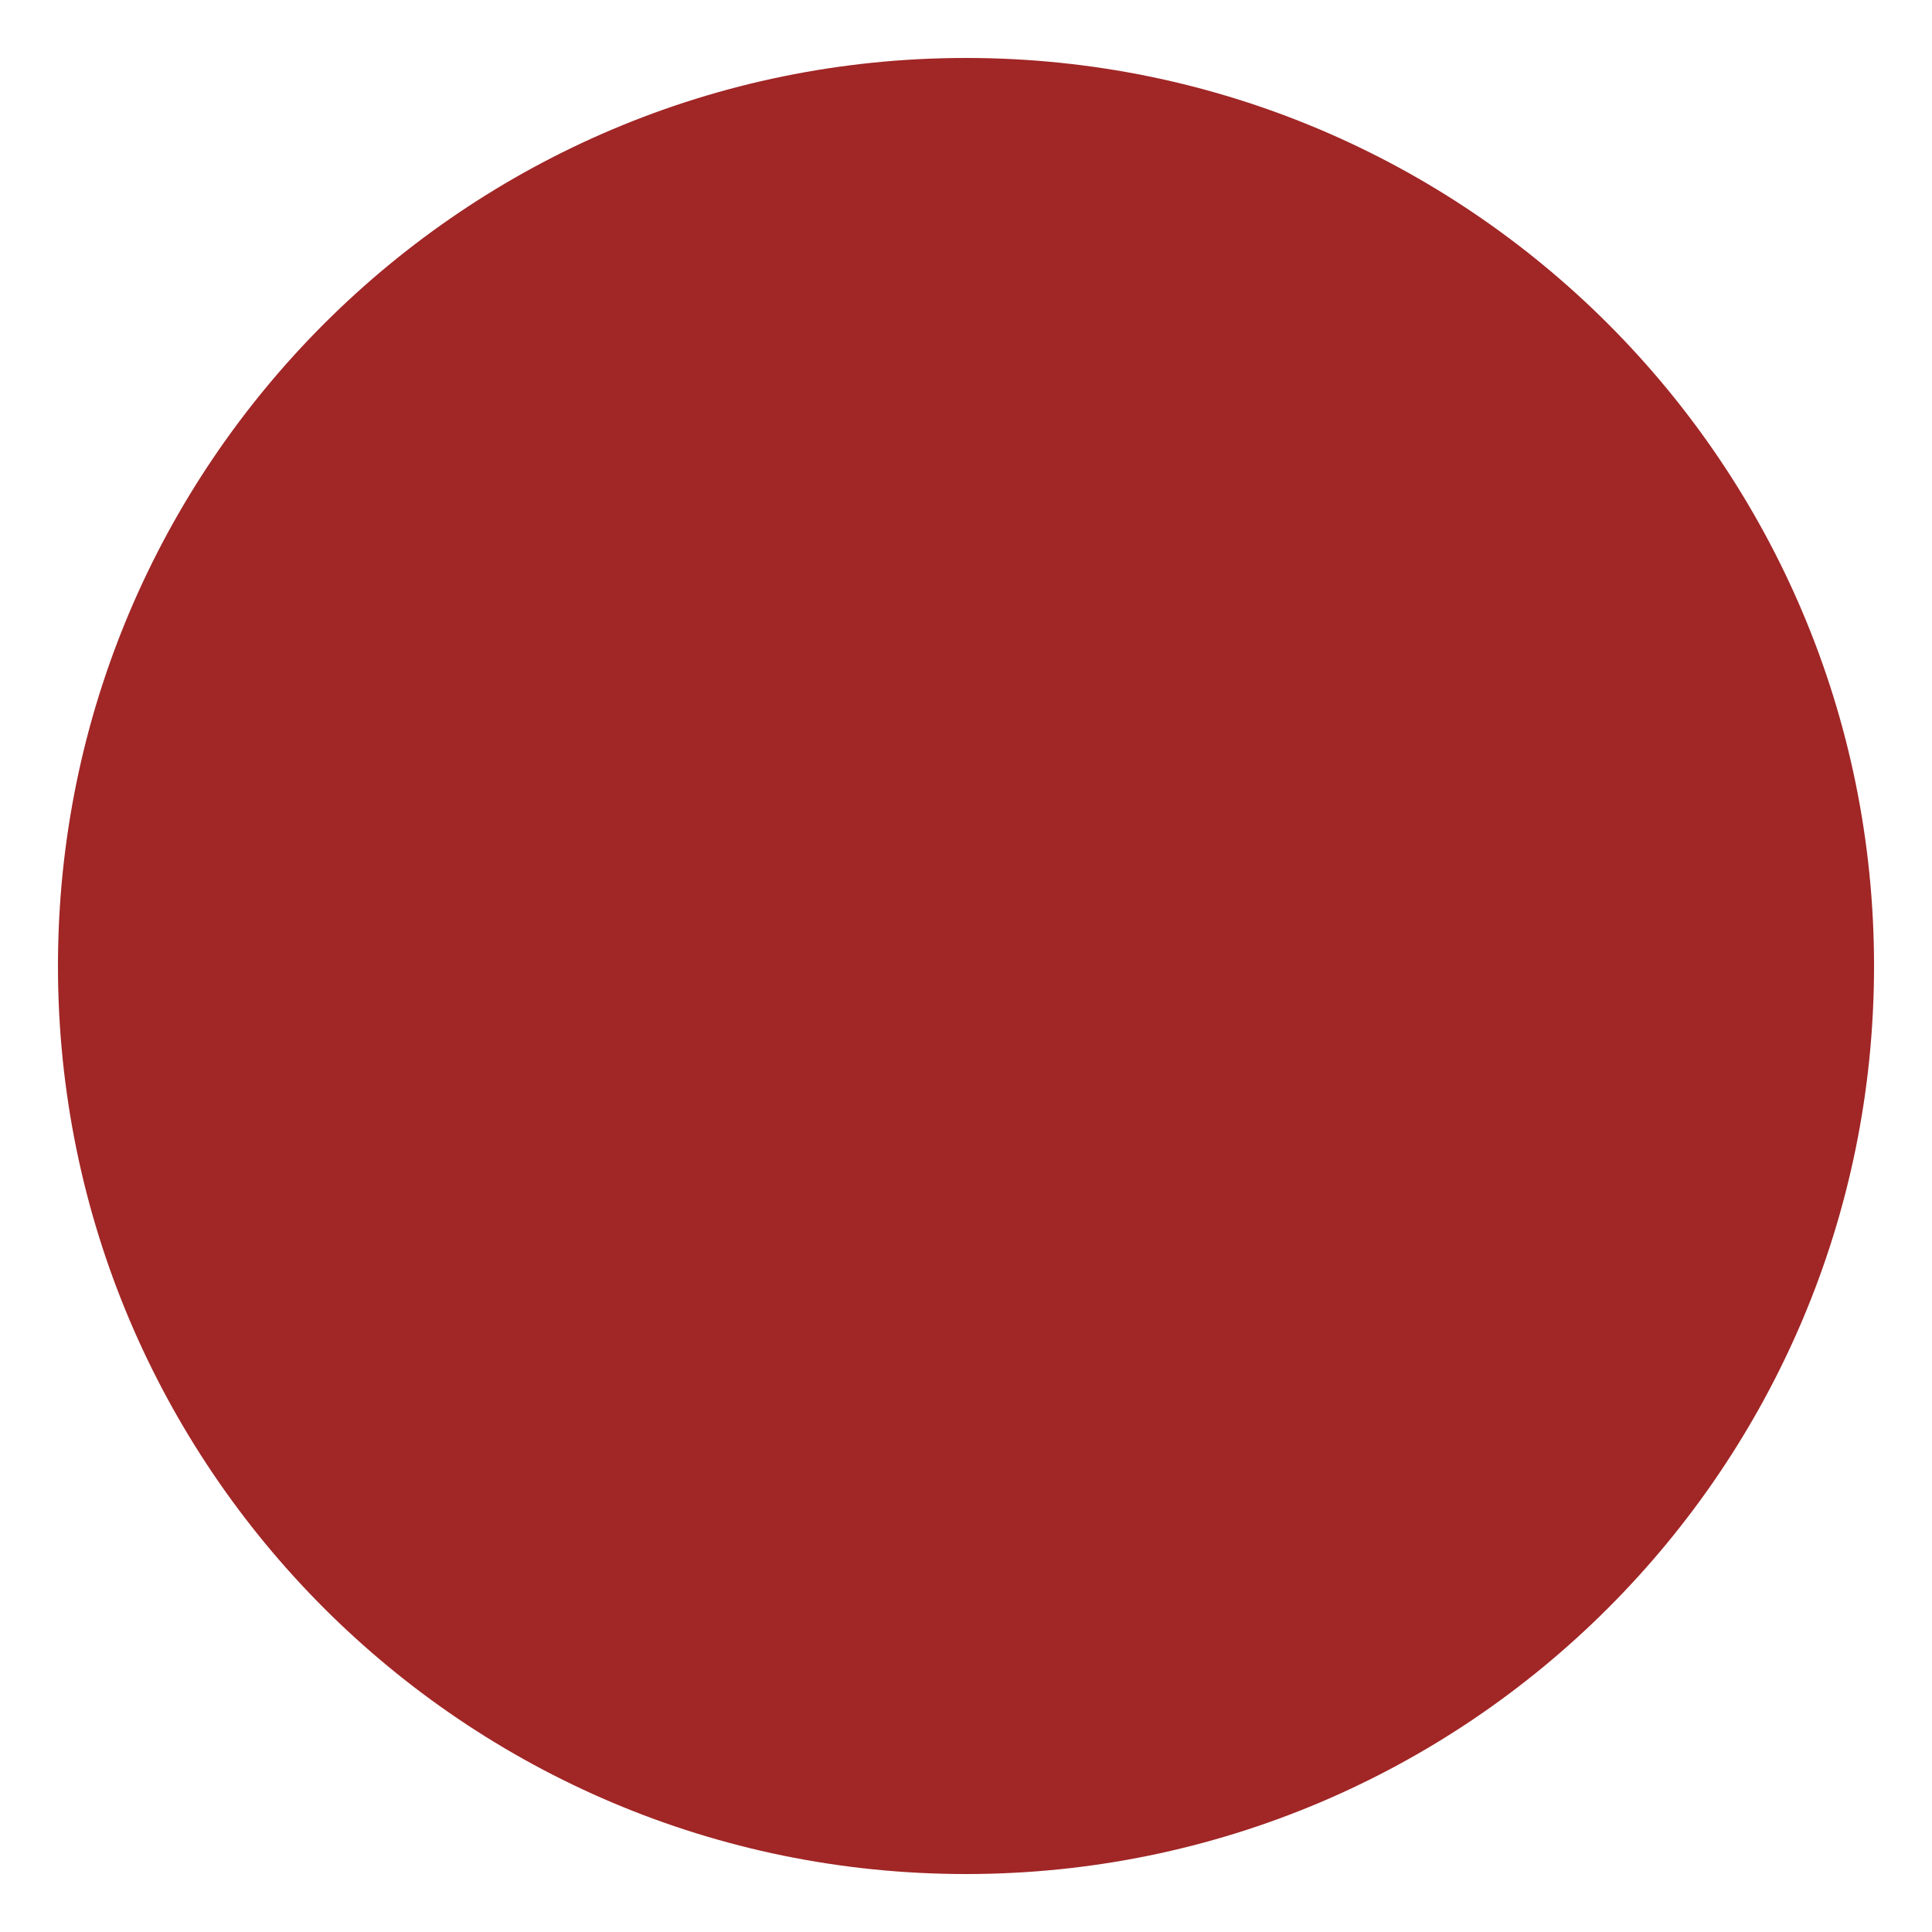
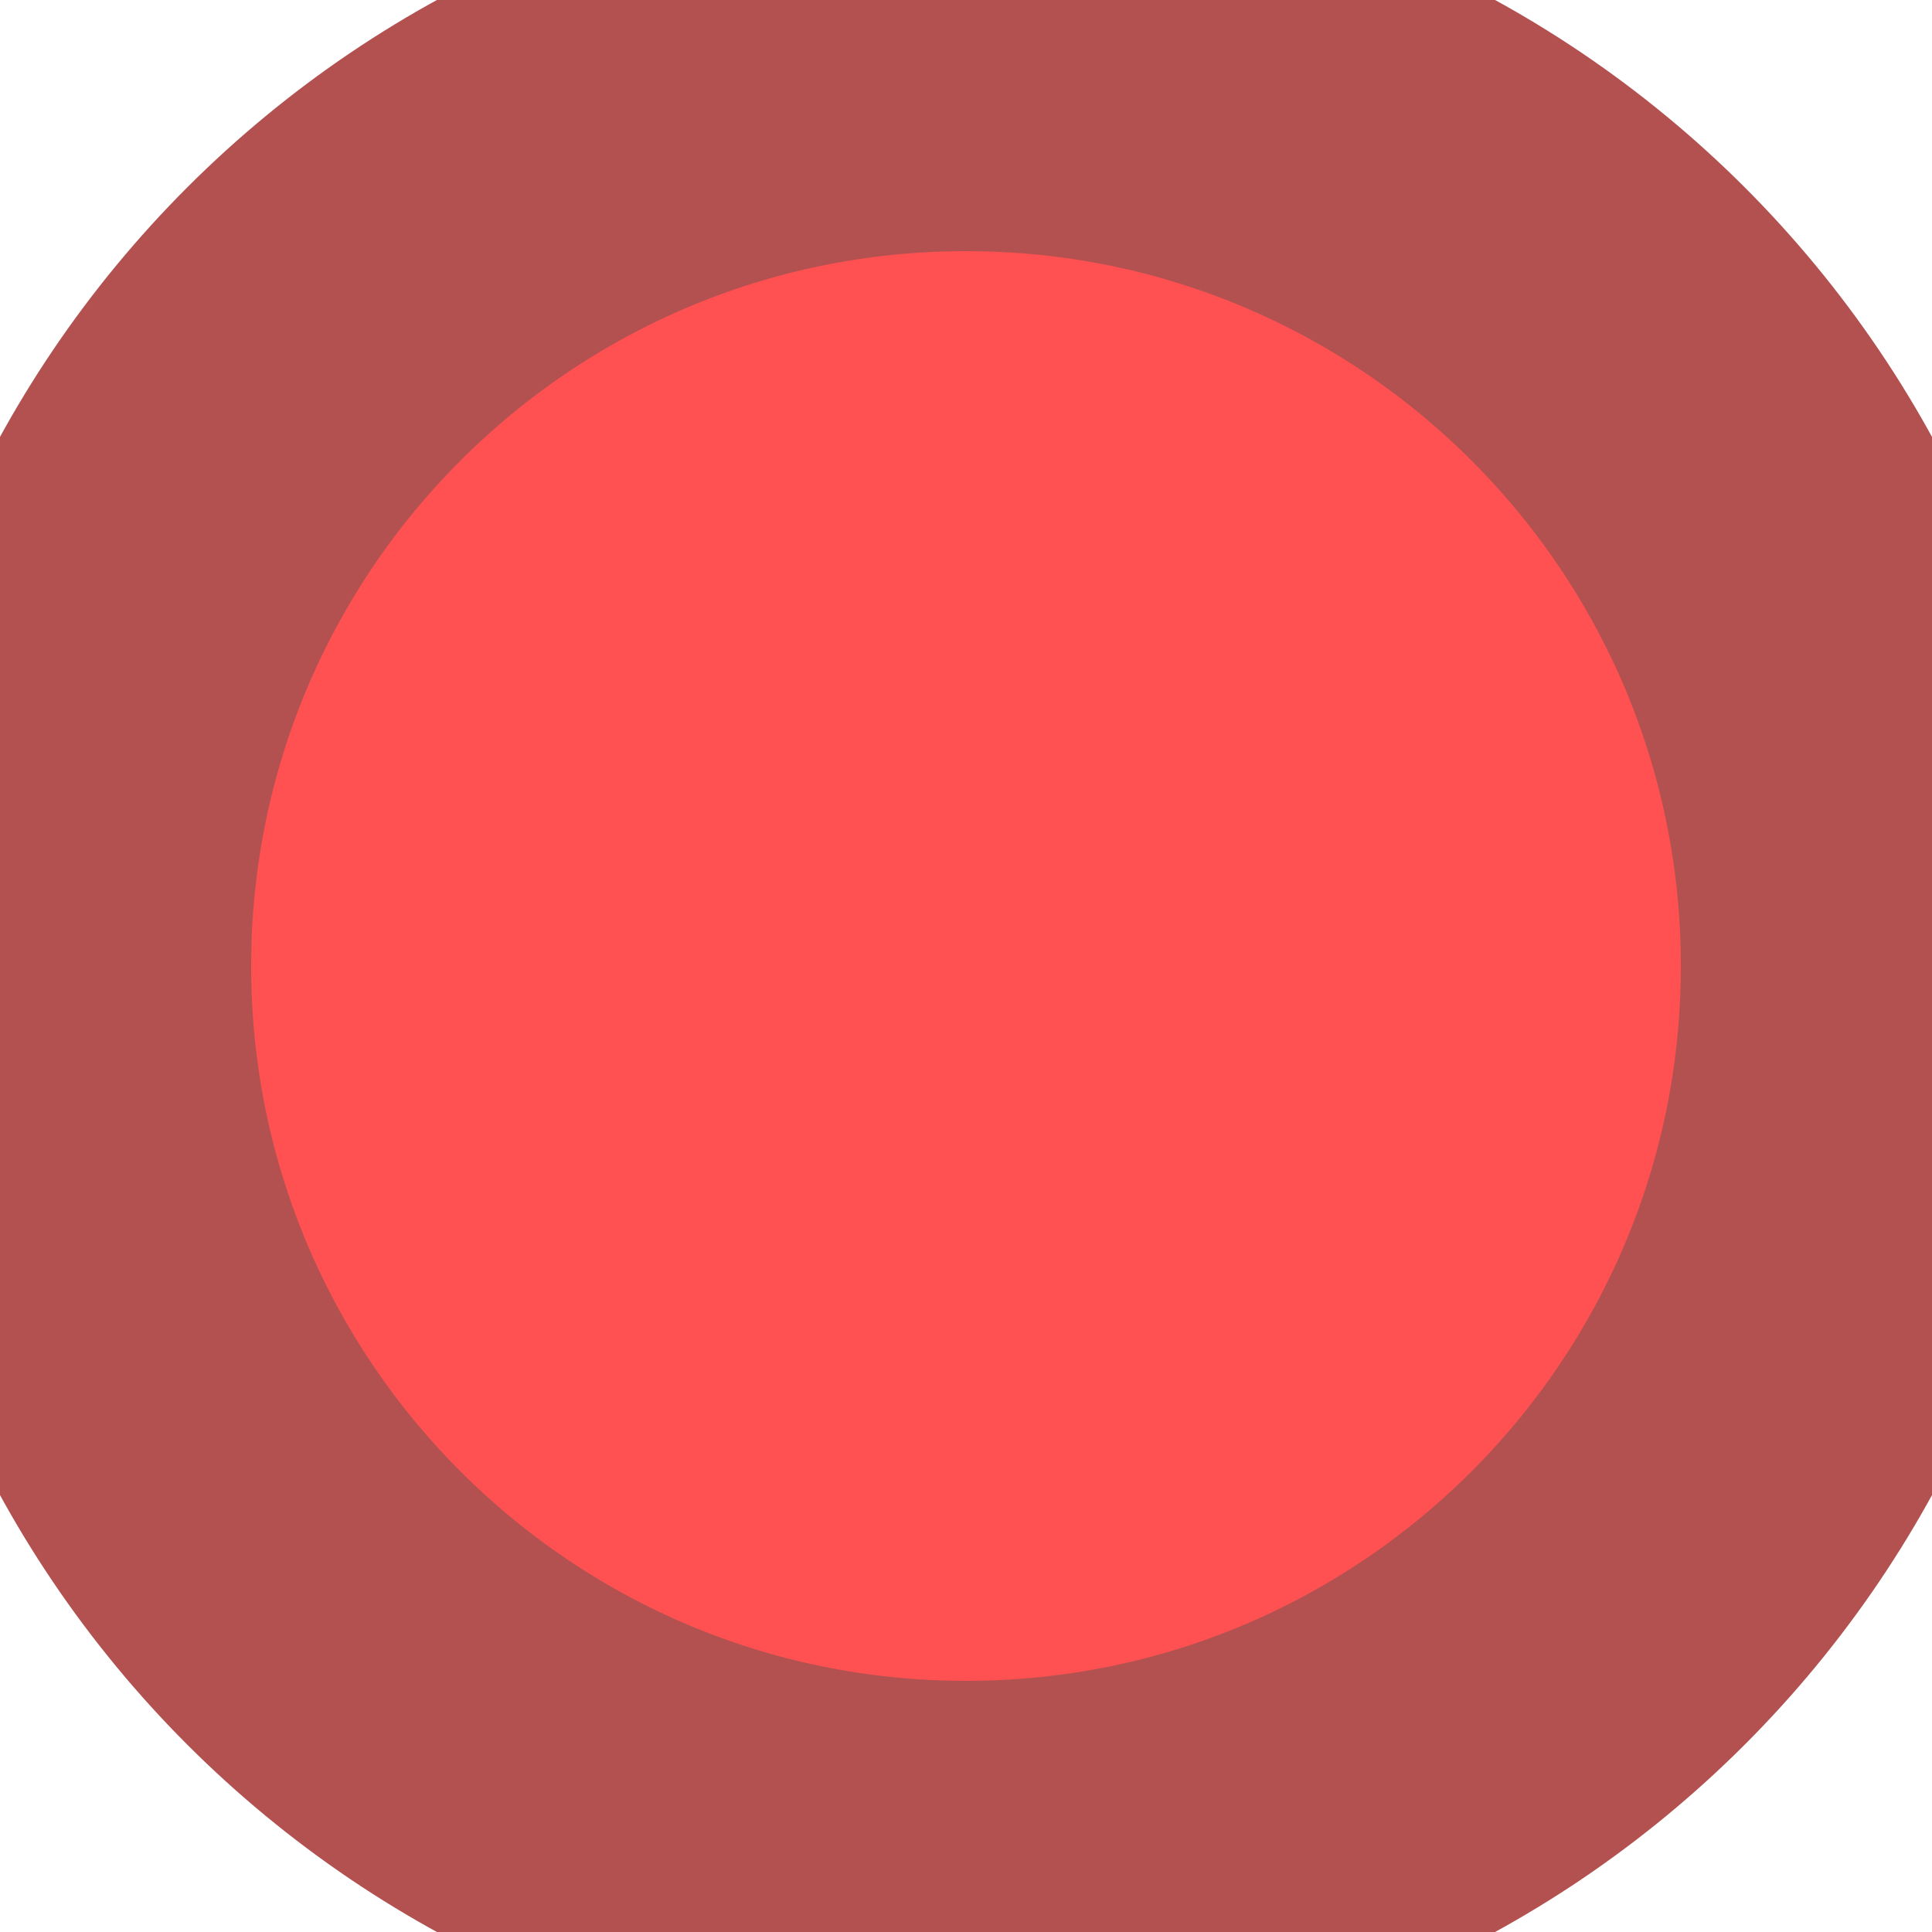
<svg xmlns="http://www.w3.org/2000/svg" version="1.1" name="gs-icon" preserveAspectRatio="xMinYMin" width="150px" height="150px" style="opacity:0.85;">
-   <circle cx="50%" cy="50%" r="47%" stroke-width="50px" stroke="#ff0000;" style="fill:#900000;" />
+   <circle cx="50%" cy="50%" r="47%" stroke-width="20%" stroke="#900000" style="fill:#ff0000; opacity: 0.8" />
</svg>
